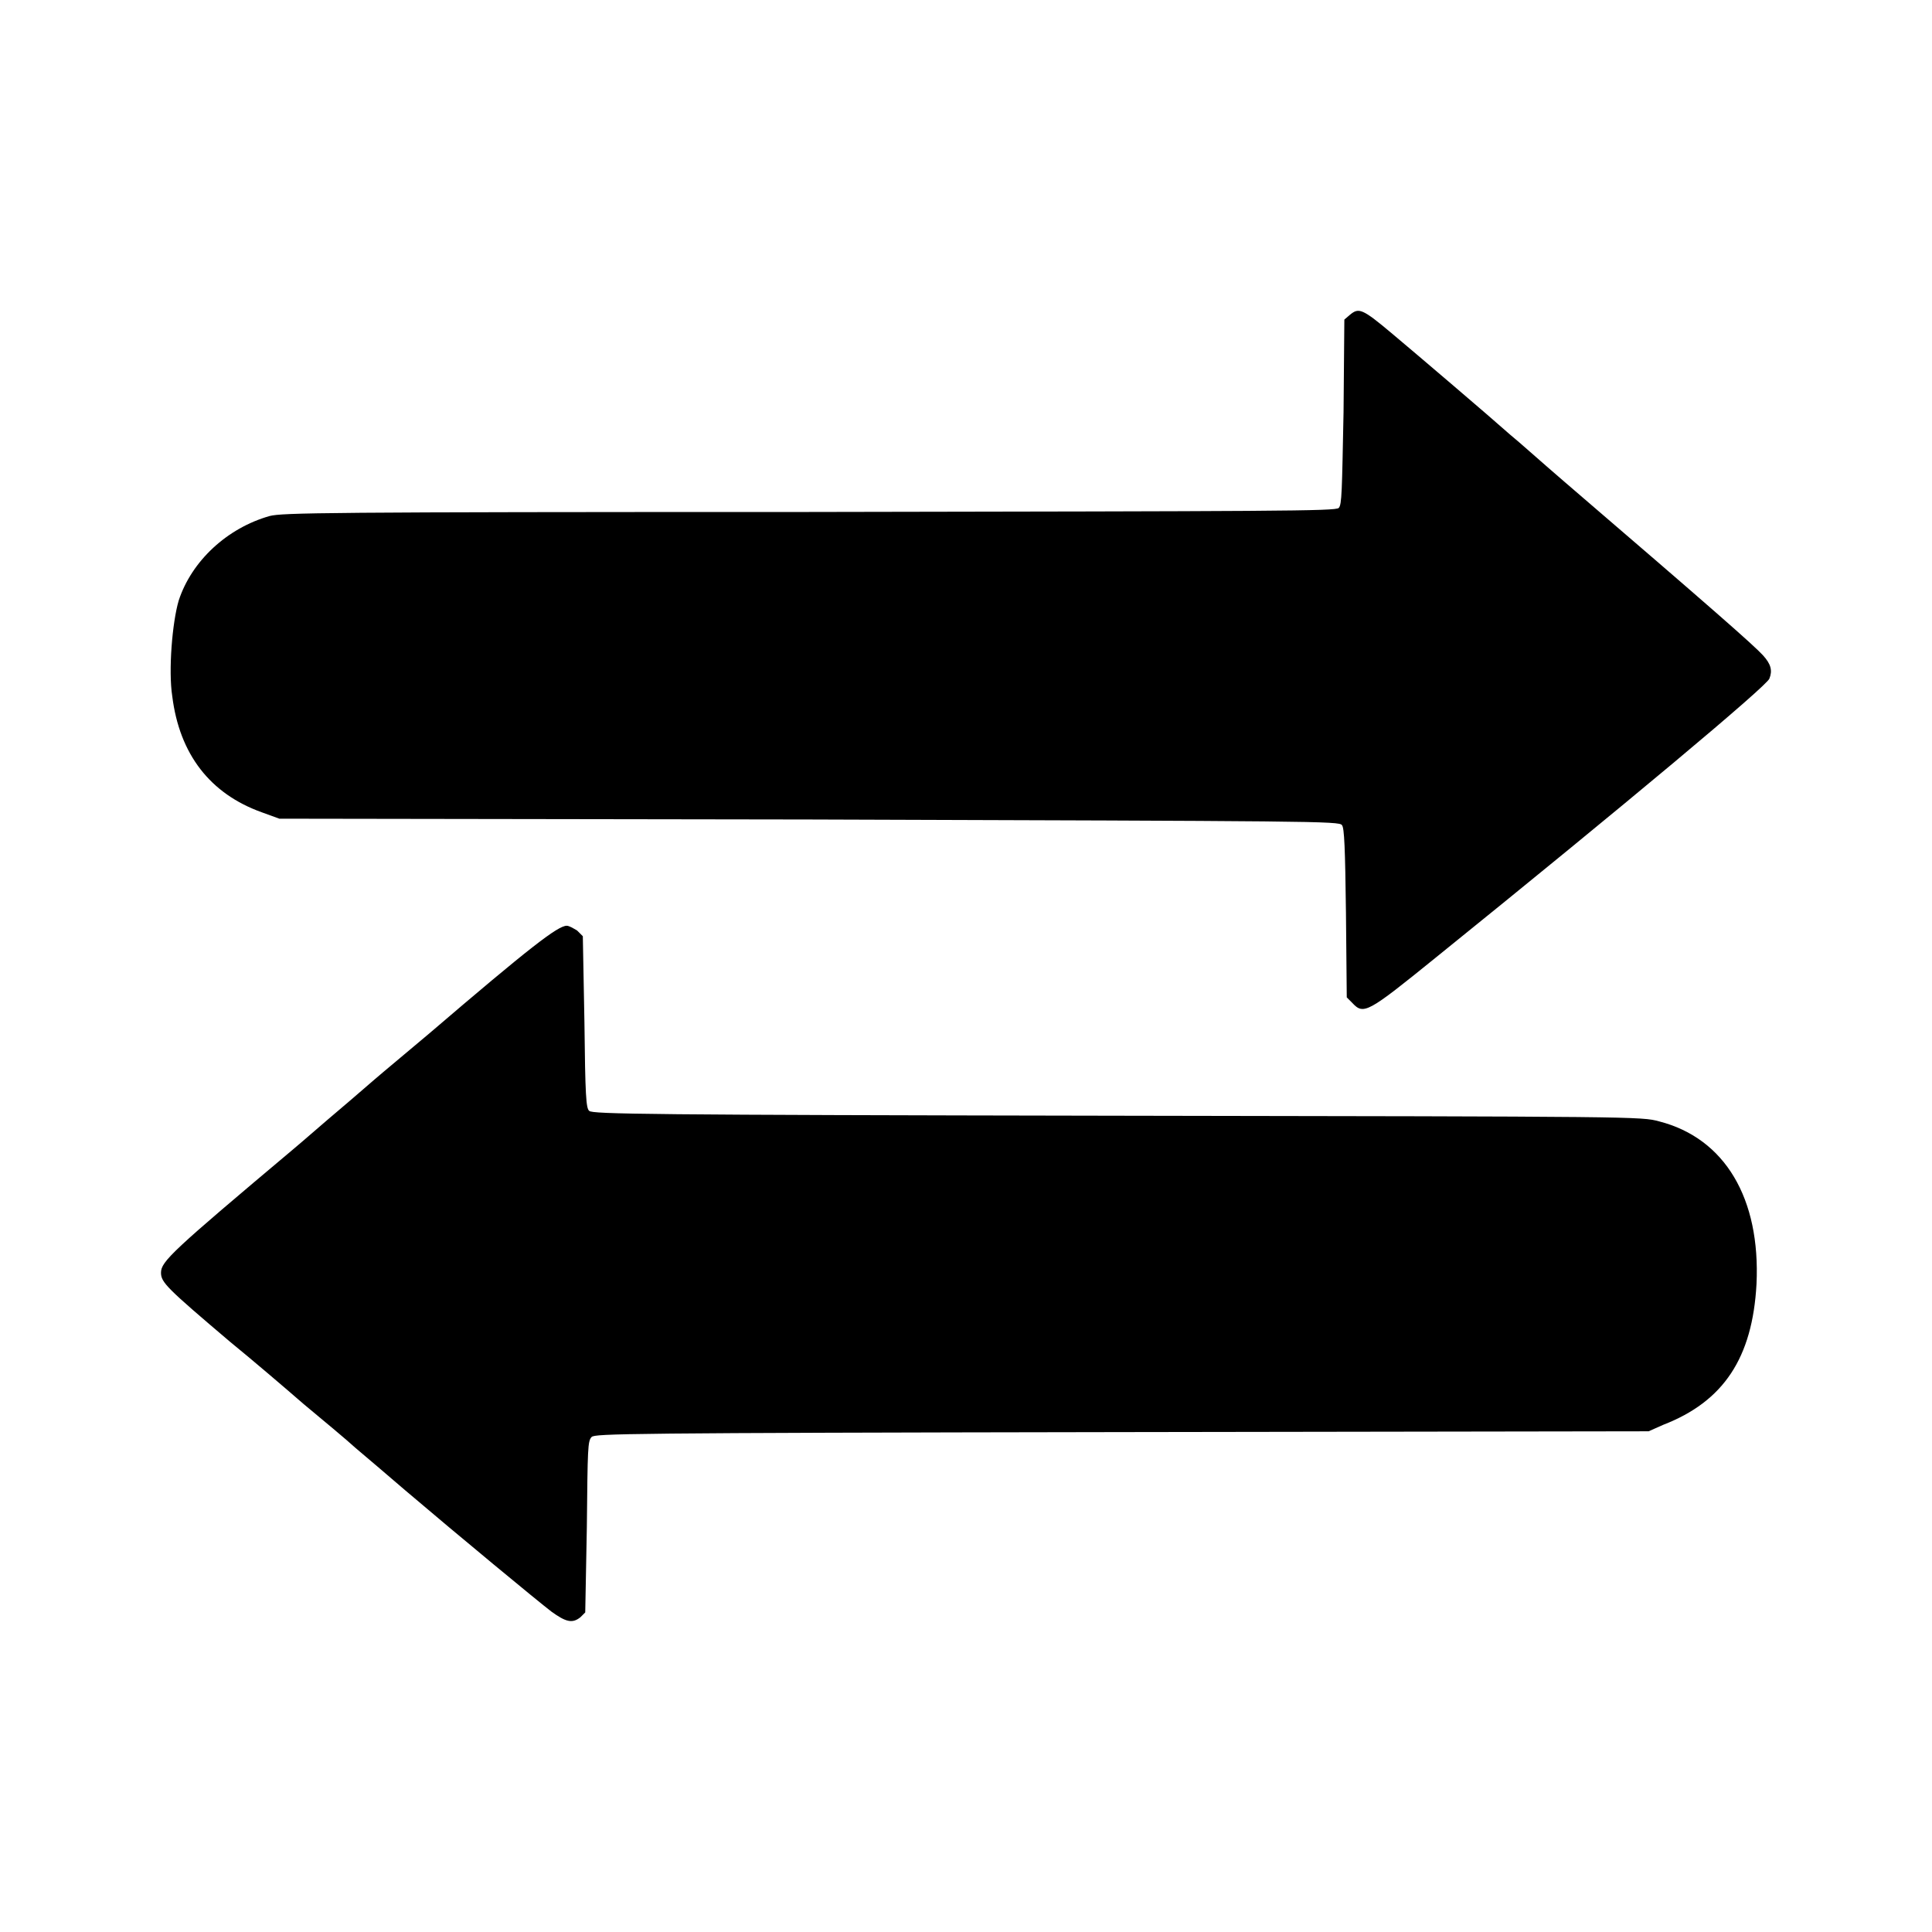
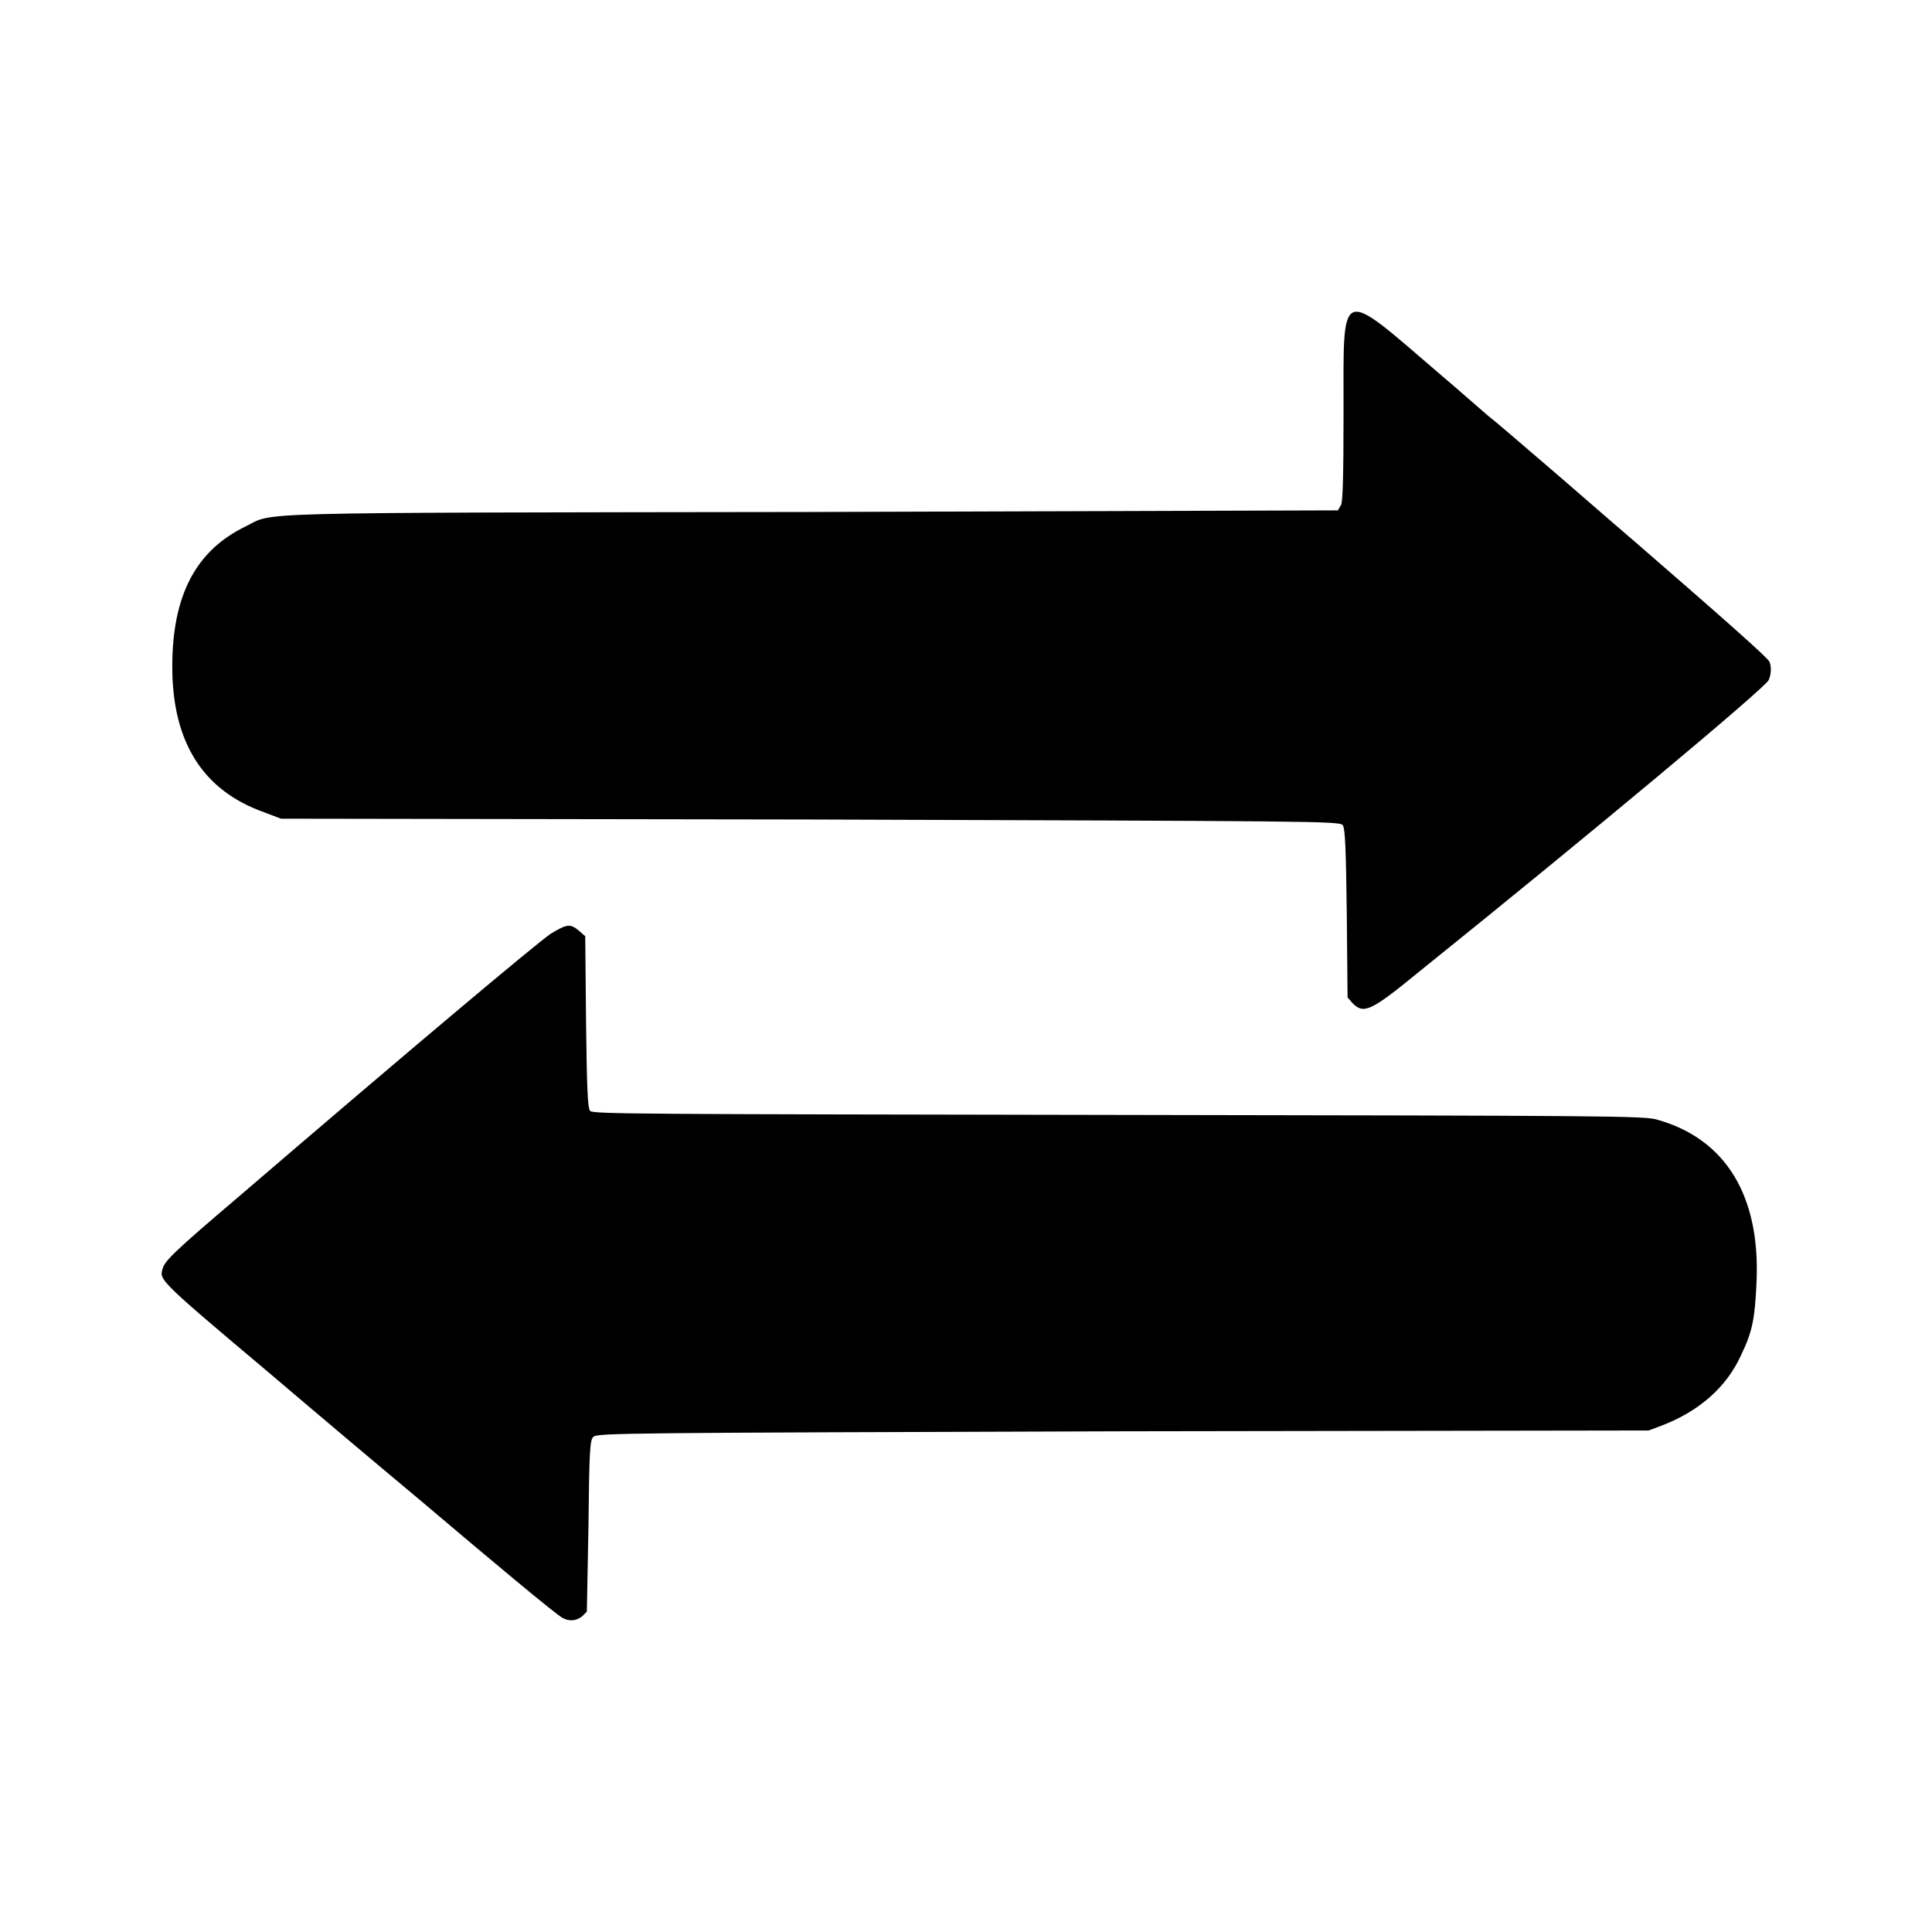
<svg xmlns="http://www.w3.org/2000/svg" viewBox="0 0 24 24">
-   <path d="M6.85,20.02C6.68,19.89 5.7,19.08 5.03,18.51C4.82,18.33 4.54,18.09 4.42,17.99C4.3,17.88 4.01,17.64 3.77,17.44C3.54,17.24 3.13,16.89 2.86,16.67C2.07,16 2,15.93 2,15.81C2,15.67 2.14,15.54 3.65,14.27C3.77,14.17 4.02,13.95 4.21,13.79C4.4,13.63 4.65,13.41 4.77,13.31C4.89,13.21 5.14,13 5.33,12.84C6.58,11.77 6.93,11.5 7.04,11.5C7.07,11.5 7.12,11.53 7.17,11.56L7.24,11.63L7.26,12.7C7.27,13.61 7.28,13.77 7.32,13.8C7.36,13.84 8.03,13.85 13.88,13.86C20.36,13.87 20.39,13.87 20.61,13.93C21.43,14.14 21.87,14.89 21.82,15.95C21.77,16.87 21.41,17.41 20.66,17.7L20.48,17.78L13.94,17.79C7.71,17.8 7.4,17.81 7.35,17.85C7.3,17.9 7.3,17.99 7.29,18.97L7.27,20.03L7.21,20.09C7.11,20.17 7.03,20.15 6.85,20.02zM16.8,12.46L16.73,12.39L16.72,11.34C16.71,10.54 16.7,10.28 16.67,10.25C16.64,10.2 16.34,10.2 10.05,10.18L3.47,10.17L3.25,10.09C2.61,9.86 2.23,9.37 2.14,8.65C2.09,8.33 2.14,7.73 2.22,7.46C2.38,6.97 2.82,6.56 3.35,6.41C3.51,6.37 3.99,6.36 10.05,6.36C15.88,6.35 16.59,6.35 16.63,6.31C16.67,6.27 16.67,6.1 16.69,5.12L16.7,3.97L16.77,3.91C16.88,3.82 16.92,3.83 17.3,4.15C17.61,4.41 18.49,5.16 18.76,5.4C18.86,5.48 19.16,5.75 19.44,5.99C21.28,7.57 21.78,8.01 21.9,8.14C22,8.25 22.02,8.33 21.98,8.43C21.95,8.52 20.22,9.97 17.83,11.9C16.99,12.58 16.94,12.61 16.8,12.46z" />
+   <path d="M6.99,20.1C6.9,20.05 6.18,19.45 5.2,18.62C4.72,18.22 3.89,17.52 3.35,17.06C1.96,15.89 1.98,15.9 2.02,15.76C2.05,15.66 2.16,15.55 2.96,14.87C5.15,12.99 6.64,11.74 6.84,11.6C7.04,11.48 7.08,11.47 7.19,11.56L7.27,11.63L7.28,12.69C7.29,13.52 7.3,13.76 7.33,13.8C7.36,13.84 7.96,13.84 13.89,13.85C19.98,13.86 20.43,13.86 20.59,13.91C21.44,14.15 21.87,14.86 21.82,15.93C21.8,16.38 21.77,16.54 21.63,16.83C21.45,17.23 21.11,17.53 20.64,17.71L20.48,17.77L13.95,17.78C7.73,17.8 7.42,17.8 7.37,17.85C7.33,17.89 7.32,17.99 7.31,18.96L7.29,20.02L7.23,20.08C7.15,20.14 7.07,20.14 6.99,20.1zM16.8,12.46L16.74,12.39L16.73,11.34C16.72,10.54 16.71,10.29 16.68,10.25C16.64,10.2 16.32,10.2 10.07,10.18L3.49,10.17L3.28,10.09C2.52,9.82 2.14,9.22 2.14,8.28C2.14,7.4 2.43,6.84 3.05,6.54C3.42,6.36 2.89,6.37 10.07,6.36L16.62,6.34L16.66,6.27C16.68,6.22 16.69,5.94 16.69,5.11C16.69,3.53 16.62,3.56 17.89,4.65C18.08,4.81 18.34,5.04 18.48,5.16C18.62,5.27 18.94,5.55 19.21,5.78C19.48,6.01 19.97,6.44 20.31,6.73C21.44,7.71 21.97,8.18 21.98,8.22C22.01,8.28 22,8.39 21.97,8.45C21.91,8.56 19.78,10.34 17.63,12.07C17.02,12.57 16.94,12.6 16.8,12.46z" />
</svg>
